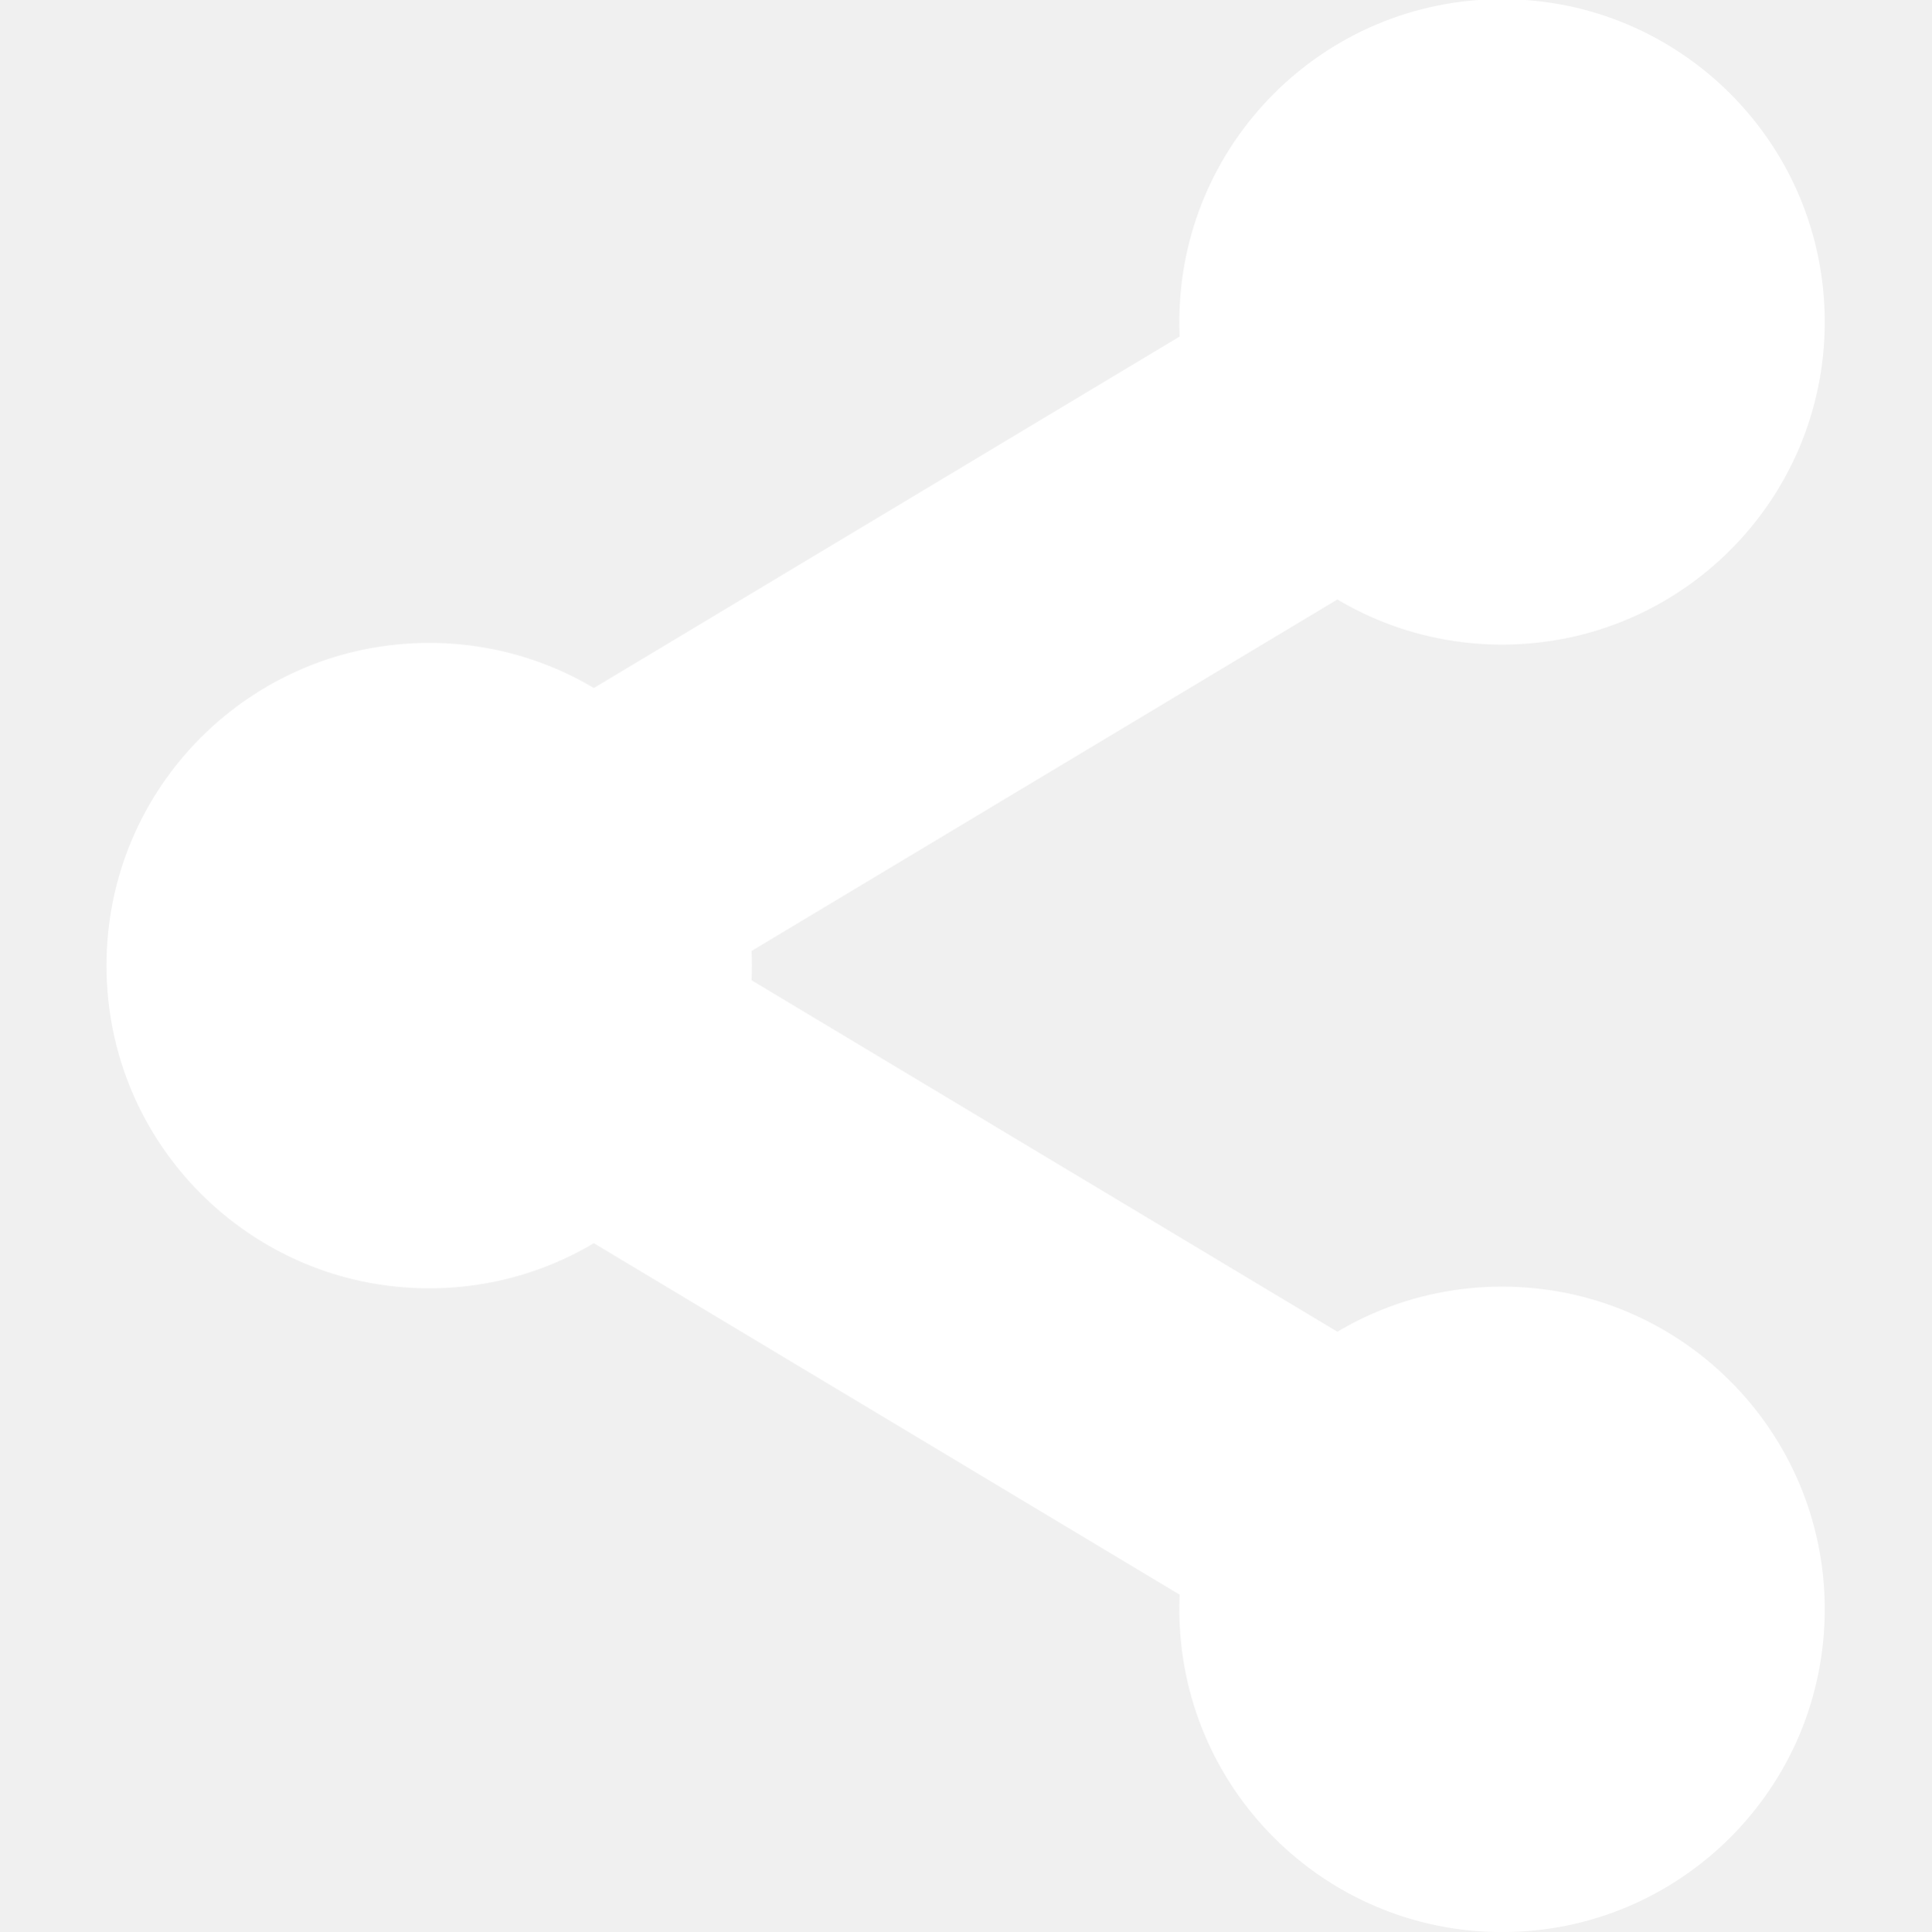
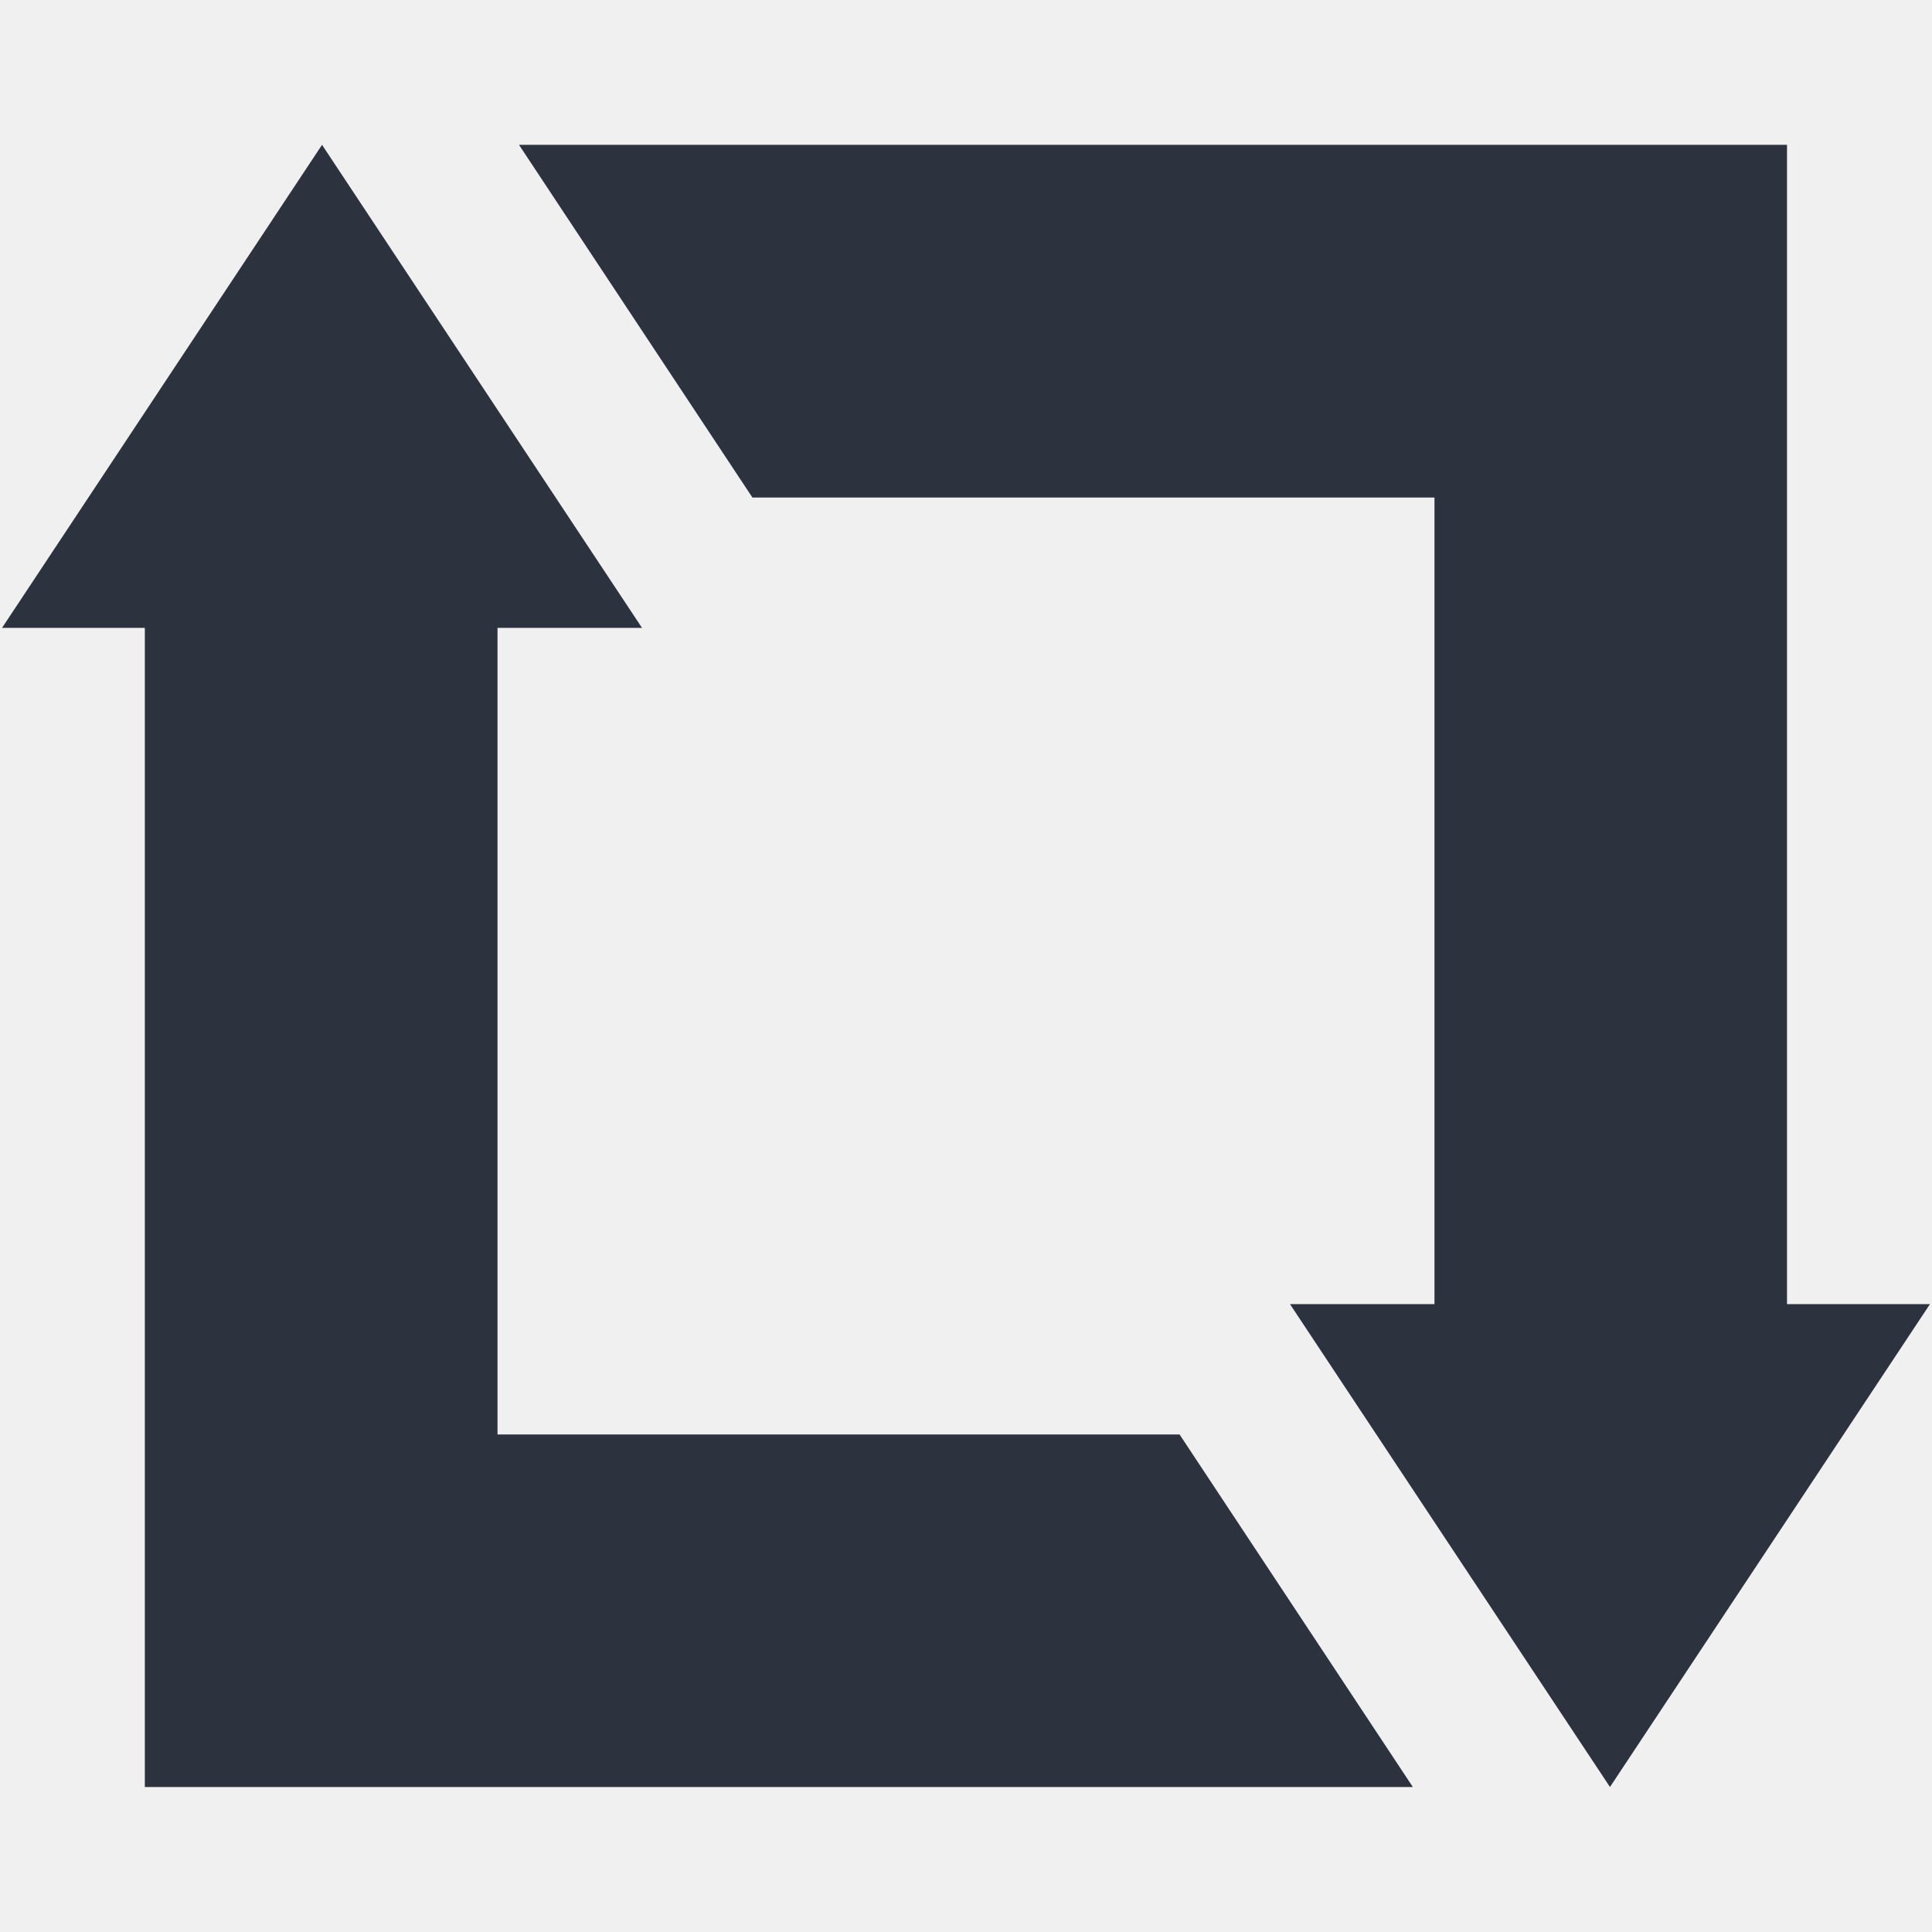
- <svg xmlns="http://www.w3.org/2000/svg" version="1.1" id="Ebene_1" x="0px" y="0px" width="1133.86px" height="1133.86px" viewBox="0 0 1133.86 1133.86" enable-background="new 0 0 1133.86 1133.86" xml:space="preserve">
-   <circle fill="#FFFFFF" stroke="#FFFFFF" stroke-miterlimit="10" cx="251.969" cy="566.929" r="188.976" />
-   <circle fill="#FFFFFF" stroke="#FFFFFF" stroke-miterlimit="10" cx="881.89" cy="944.882" r="188.976" />
-   <circle fill="#FFFFFF" stroke="#FFFFFF" stroke-miterlimit="10" cx="881.89" cy="188.976" r="188.976" />
-   <polyline fill="none" stroke="#FFFFFF" stroke-width="180" stroke-linejoin="bevel" stroke-miterlimit="10" points="881.89,188.976   251.969,566.929 881.89,944.882 " />
+ <svg xmlns="http://www.w3.org/2000/svg" version="1.1" id="Ebene_1" x="0px" y="0px" viewBox="0 0 1133.9 1133.9" enable-background="new 0 0 1133.9 1133.9" xml:space="preserve">
+   <rect x="519.7" y="-283.5" transform="matrix(0.8339 -0.5519 0.5519 0.8339 -218.7345 407.0847)" display="none" fill="#2C323E" width="94.5" height="1700.8" />
+   <polygon fill="#2C323E" points="1048.8,765.4 1048.8,277.8 1048.8,85 856.1,85 304.6,85 441.6,292 841.9,292 841.9,765.4   757.1,765.4 944.9,1048.8 1132.7,765.4 " />
+   <polygon fill="#2C323E" points="692.3,841.9 292,841.9 292,368.5 376.8,368.5 189,85 1.2,368.5 85,368.5 85,1048.8 85,1048.8   277.8,1048.8 829.2,1048.8 " />
</svg>
